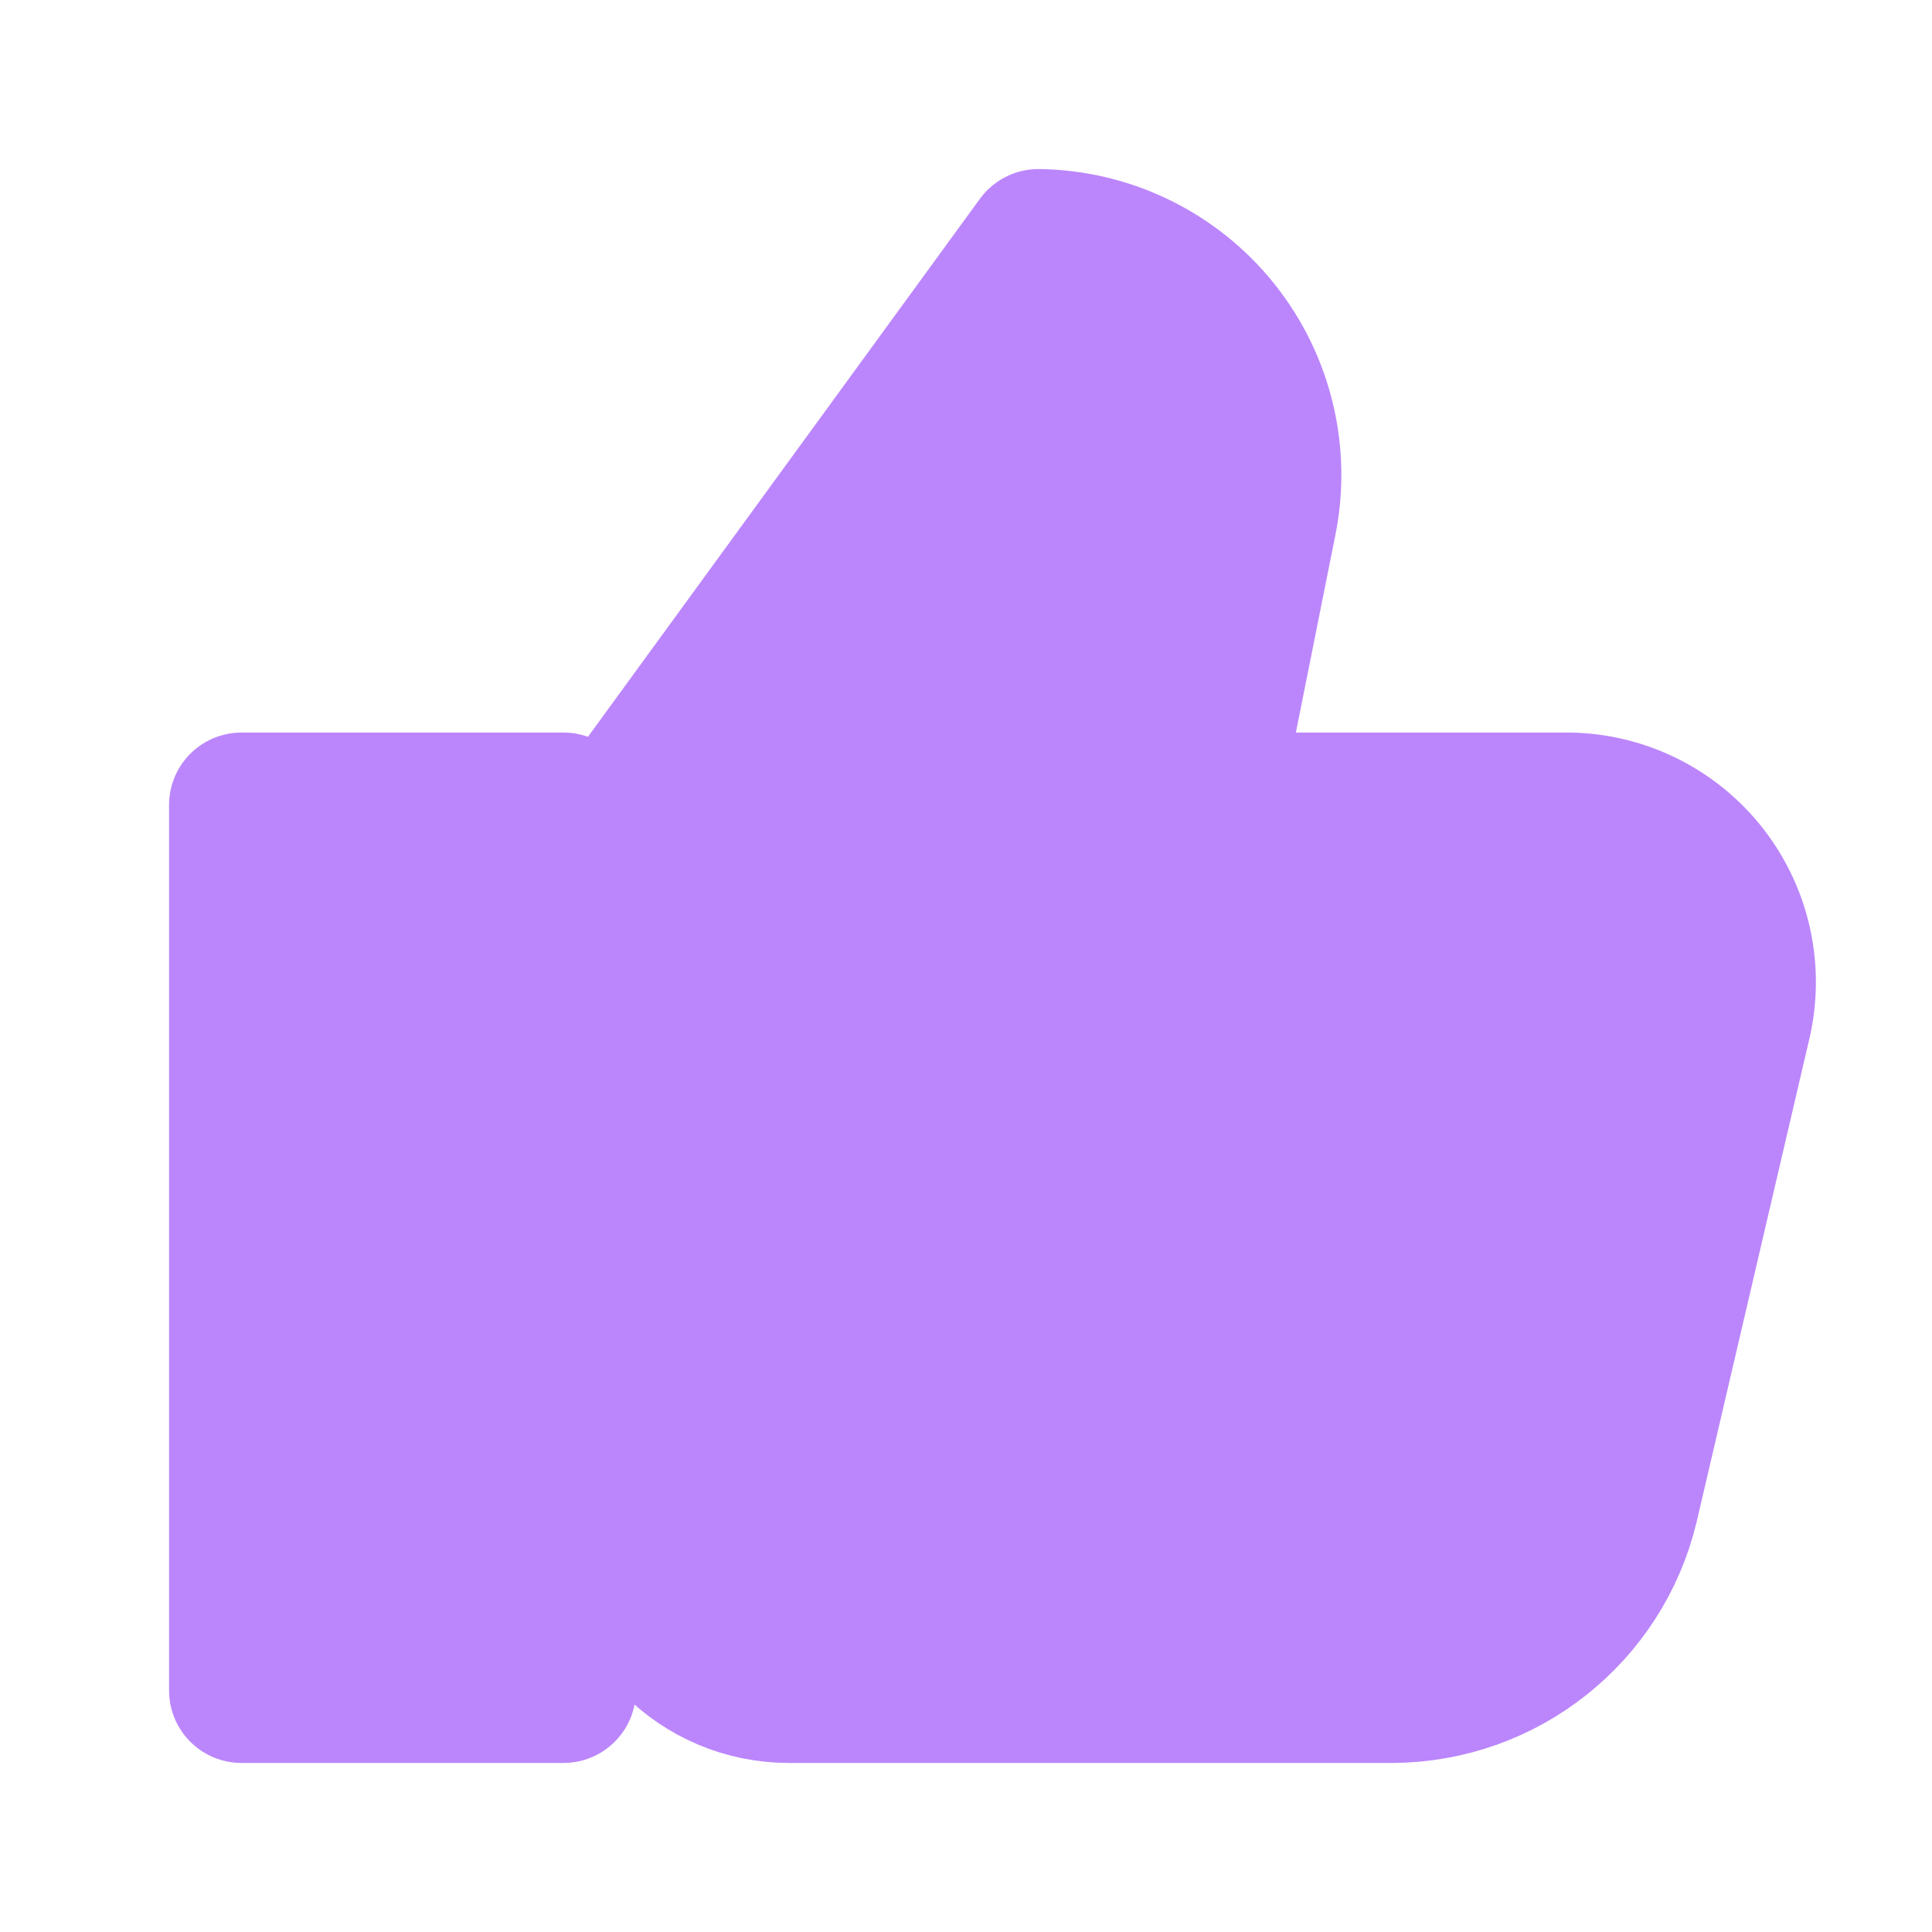
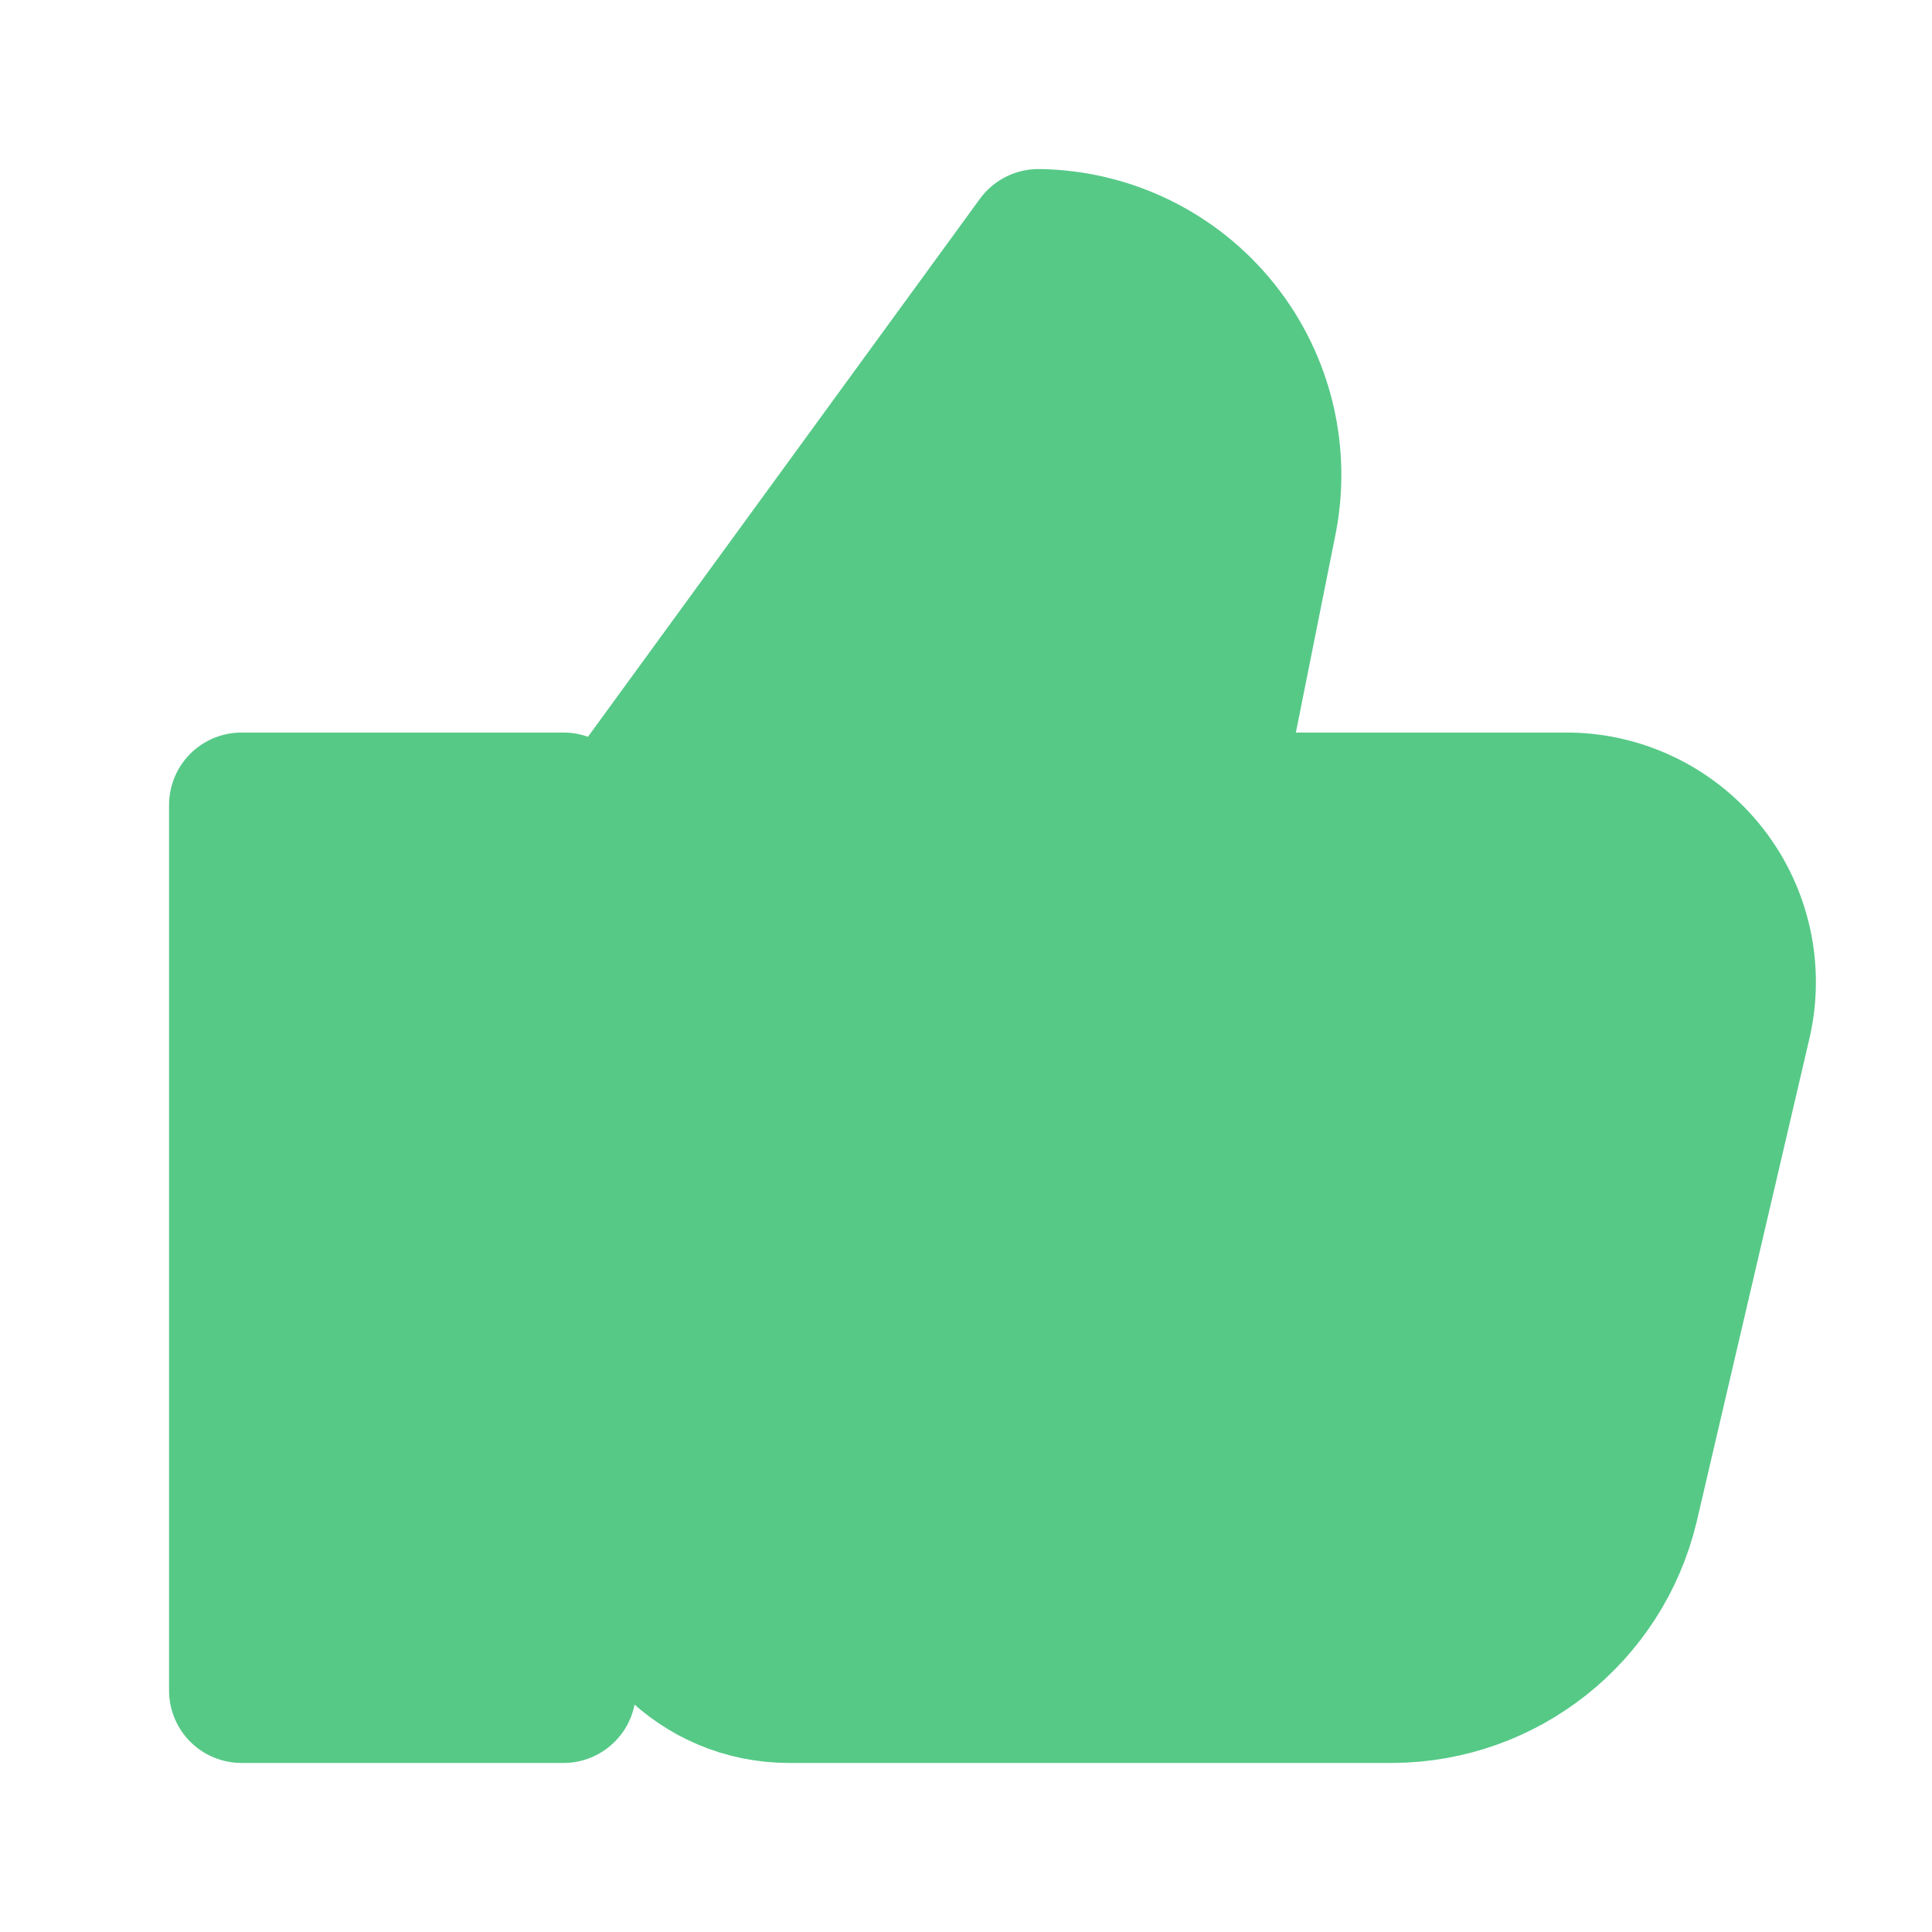
- <svg xmlns="http://www.w3.org/2000/svg" viewBox="0 0 24 24" fill="#bb86fc" stroke="#bb86fc" stroke-width="1.8" stroke-linecap="round" stroke-linejoin="round">
+ <svg xmlns="http://www.w3.org/2000/svg" viewBox="0 0 24 24" fill="#56c987" stroke="#56c987" stroke-width="1.8" stroke-linecap="round" stroke-linejoin="round">
  <path d="M7 10v11H3V10h4Zm4 11h6.3a3 3 0 0 0 2.9-2.3l1.4-6A2.2 2.2 0 0 0 19.5 10H15l.7-3.5A2.9 2.9 0 0 0 12.9 3l-5.1 7V19a2 2 0 0 0 2 2Z" />
</svg>
